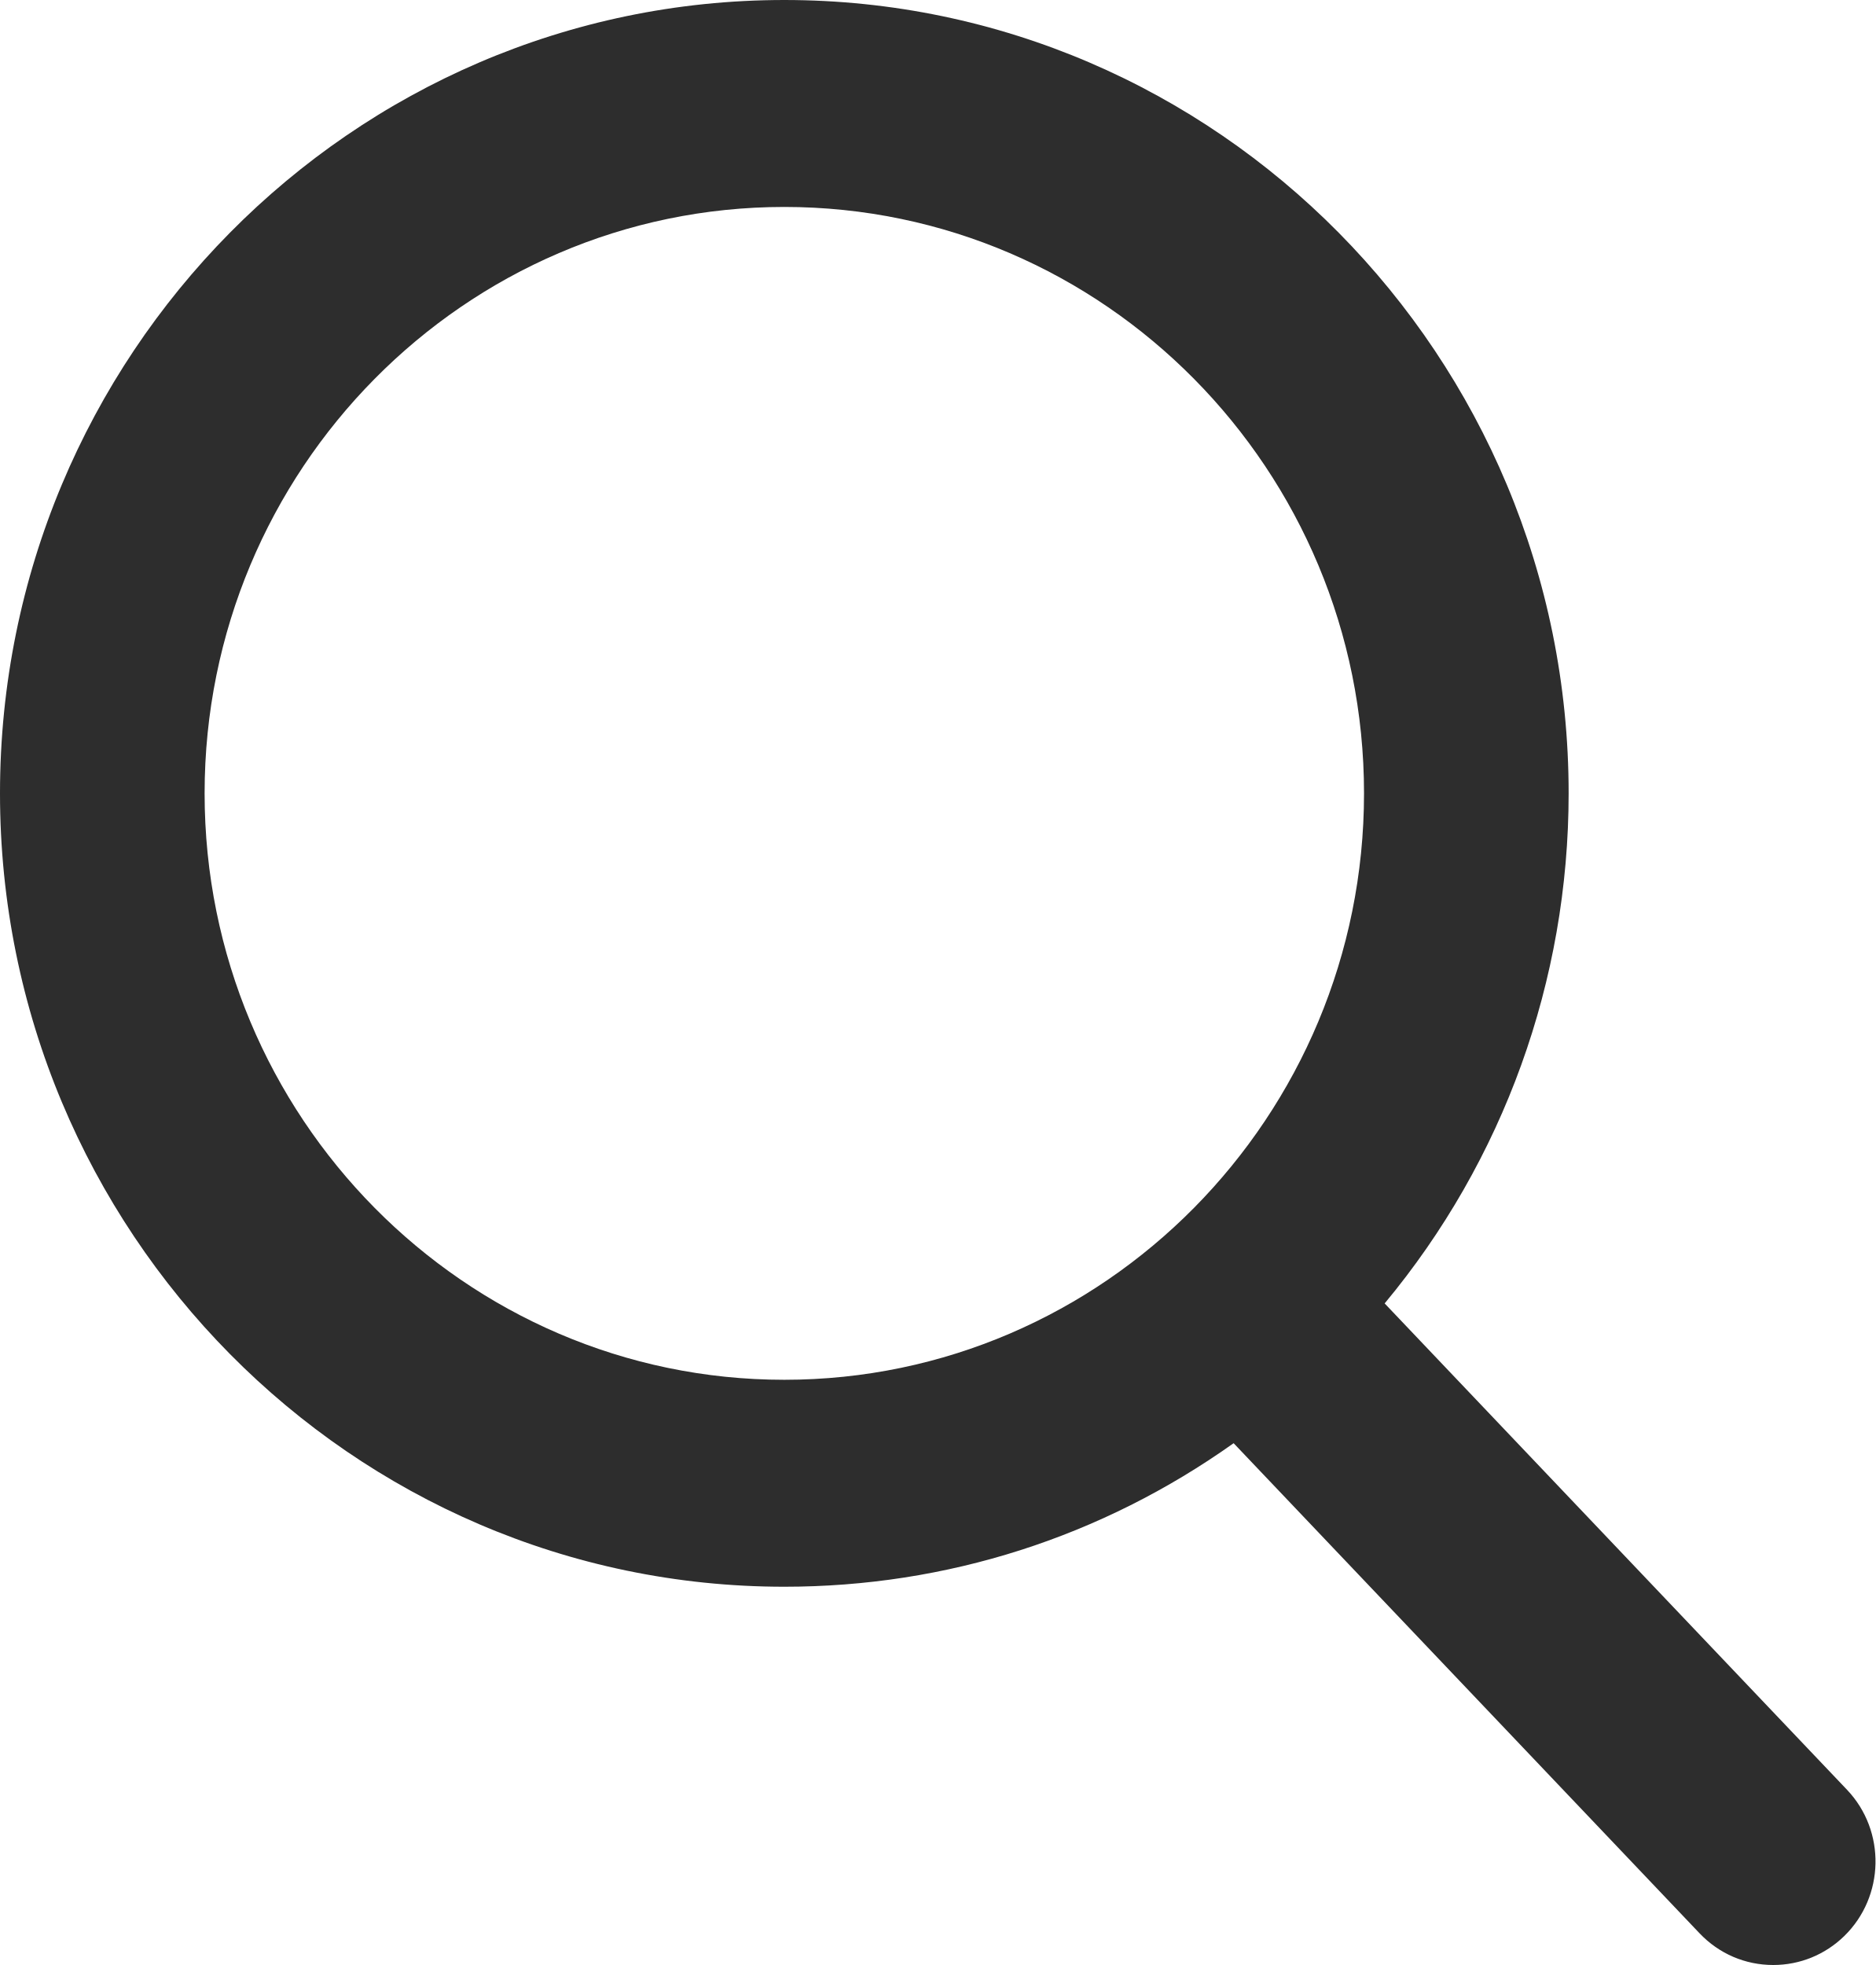
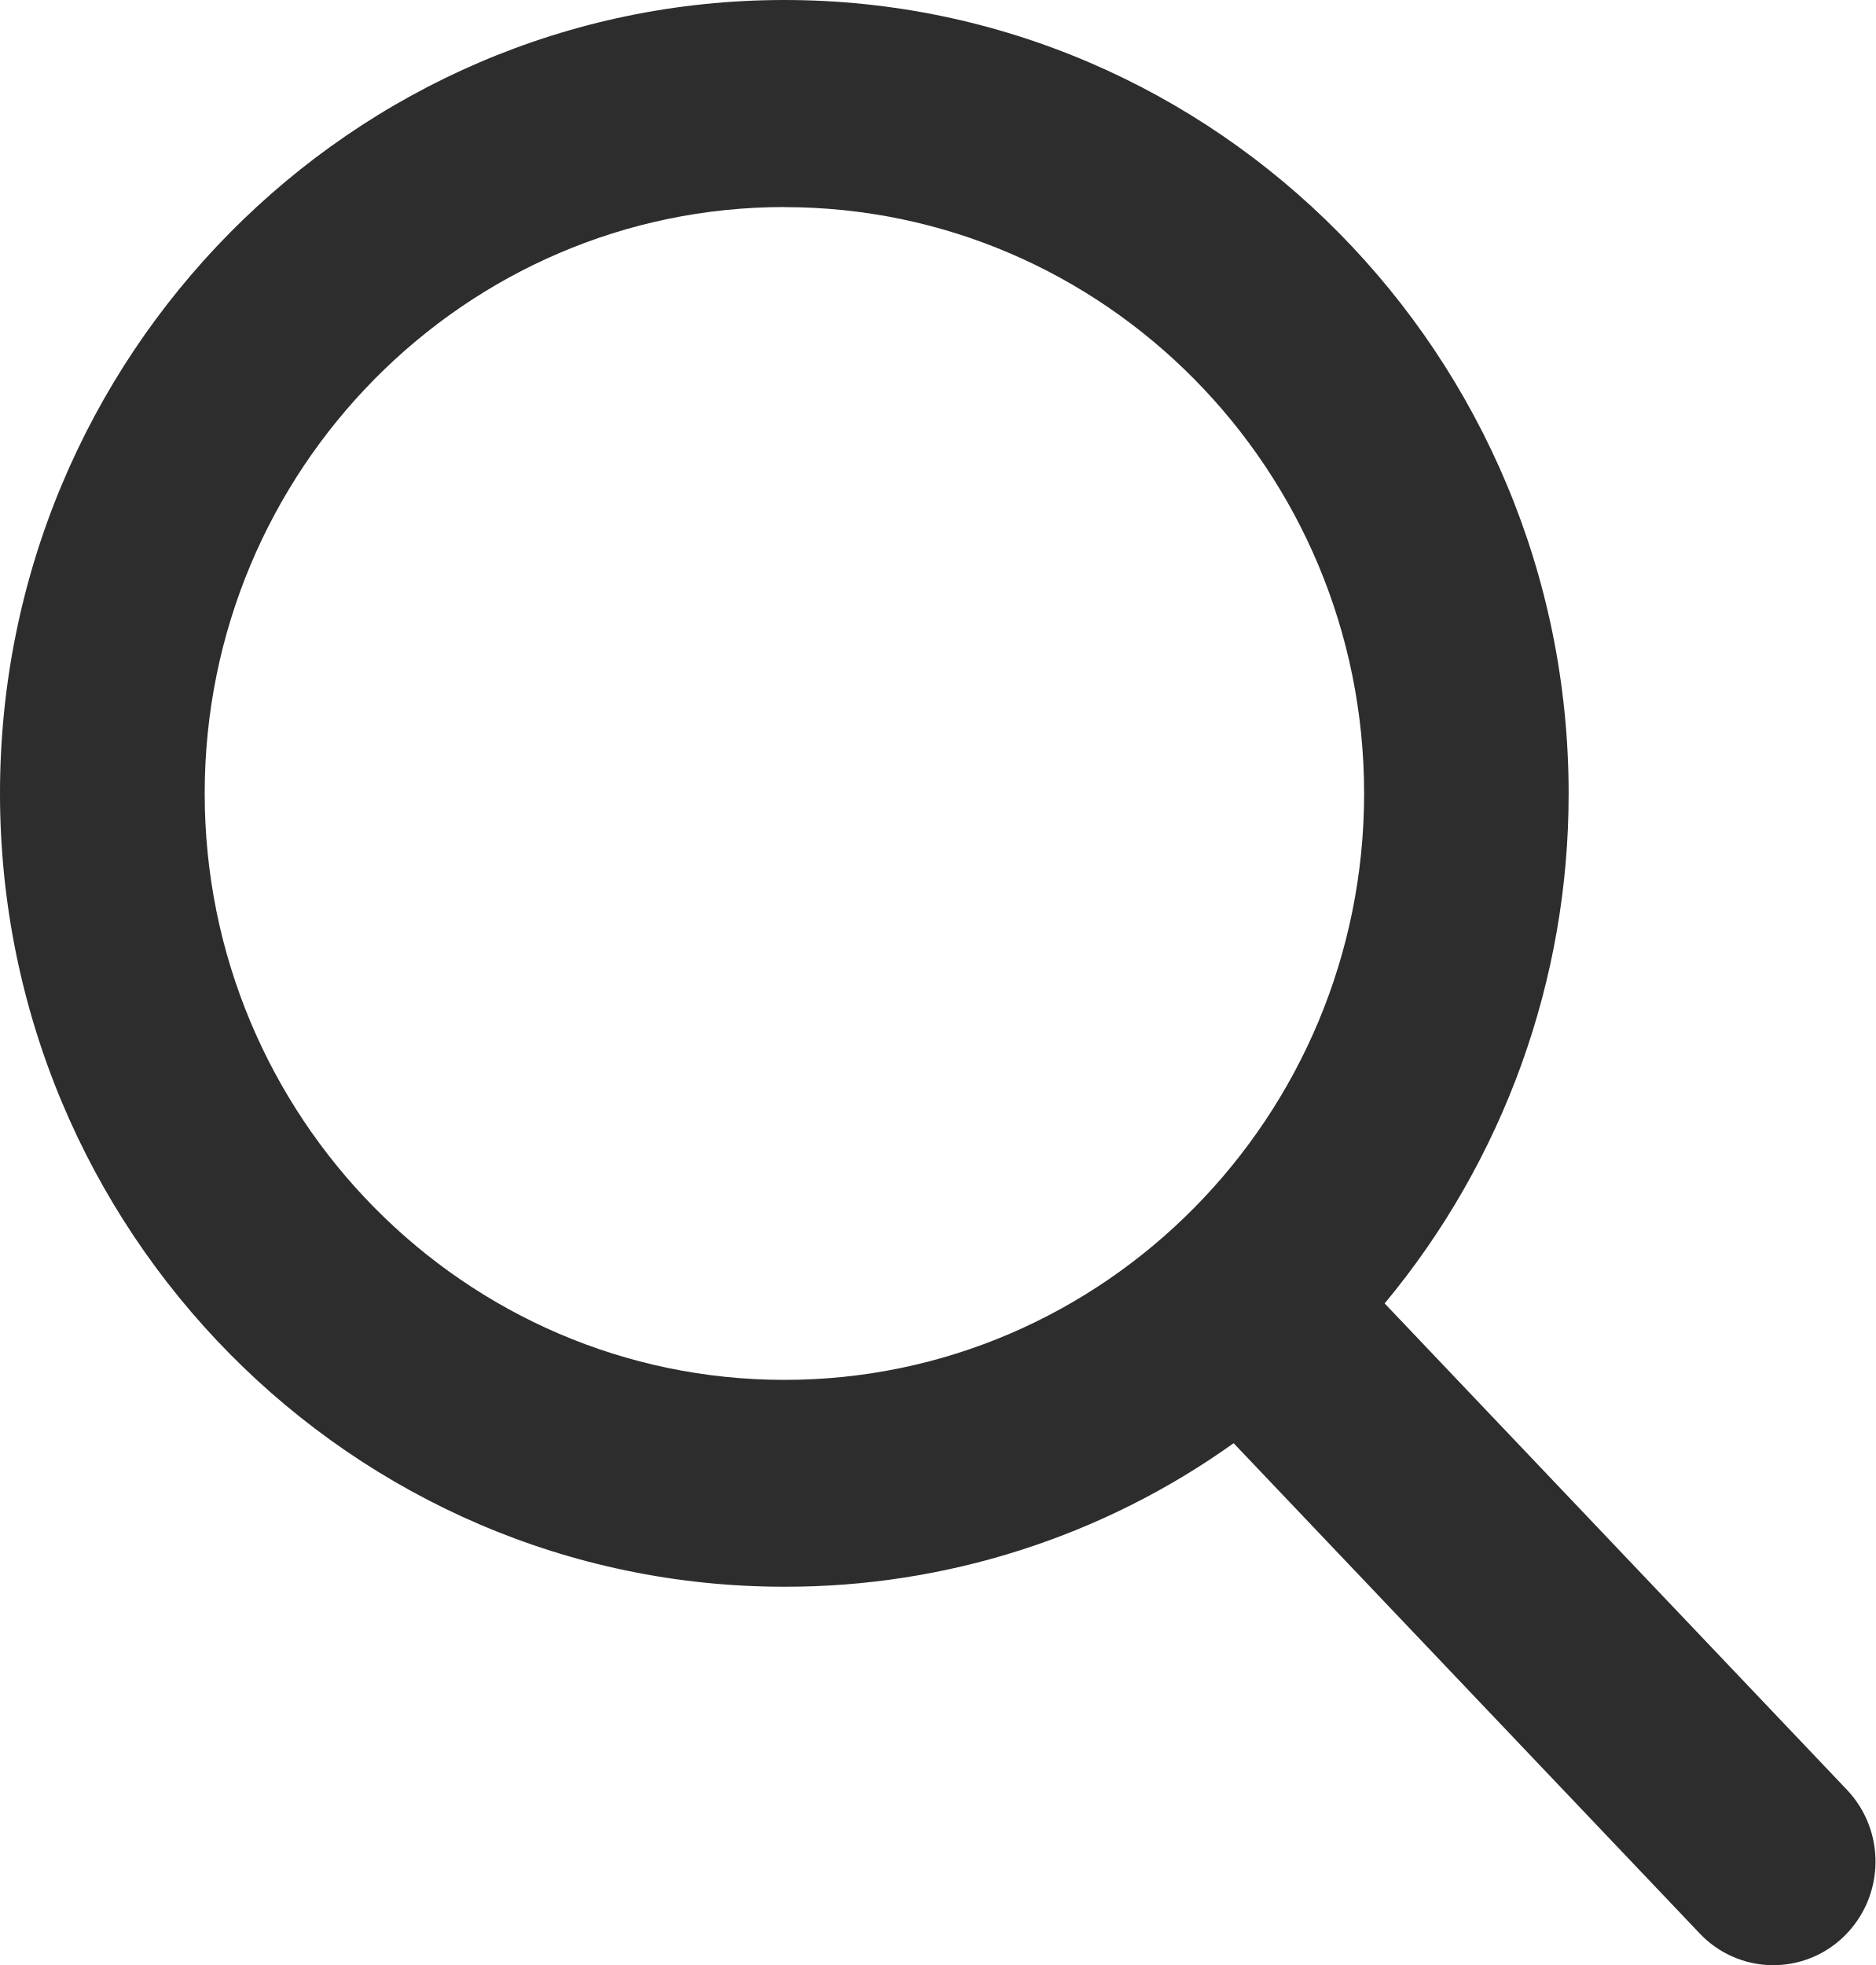
- <svg xmlns="http://www.w3.org/2000/svg" width="21" height="22" viewBox="0 0 21 22" fill="none">
-   <path d="M20.681 20.038L15.504 14.593C16.835 12.992 17.564 10.979 17.564 8.882C17.564 3.985 13.624 0 8.782 0C3.94 0 0 3.985 0 8.882C0 13.78 3.94 17.765 8.782 17.765C10.6 17.765 12.332 17.21 13.813 16.158L19.03 21.645C19.248 21.874 19.541 22 19.855 22C20.153 22 20.435 21.885 20.649 21.677C21.104 21.234 21.119 20.499 20.681 20.038ZM8.782 2.317C12.361 2.317 15.273 5.262 15.273 8.882C15.273 12.503 12.361 15.448 8.782 15.448C5.203 15.448 2.291 12.503 2.291 8.882C2.291 5.262 5.203 2.317 8.782 2.317Z" fill="#2D2D2D" />
+ <svg xmlns="http://www.w3.org/2000/svg" width="21" height="22" fill="none">
+   <path d="M20.68 20.038l-5.176-5.445a8.915 8.915 0 0 0 2.06-5.71C17.564 3.984 13.624 0 8.782 0 3.94 0 0 3.985 0 8.882c0 4.898 3.94 8.883 8.782 8.883a8.62 8.62 0 0 0 5.031-1.607l5.217 5.487a1.133 1.133 0 0 0 1.62.032 1.17 1.17 0 0 0 .03-1.639zM8.783 2.319c3.58 0 6.491 2.944 6.491 6.564s-2.912 6.566-6.49 6.566c-3.58 0-6.492-2.945-6.492-6.566 0-3.62 2.912-6.565 6.491-6.565z" fill="#2D2D2D" />
</svg>
